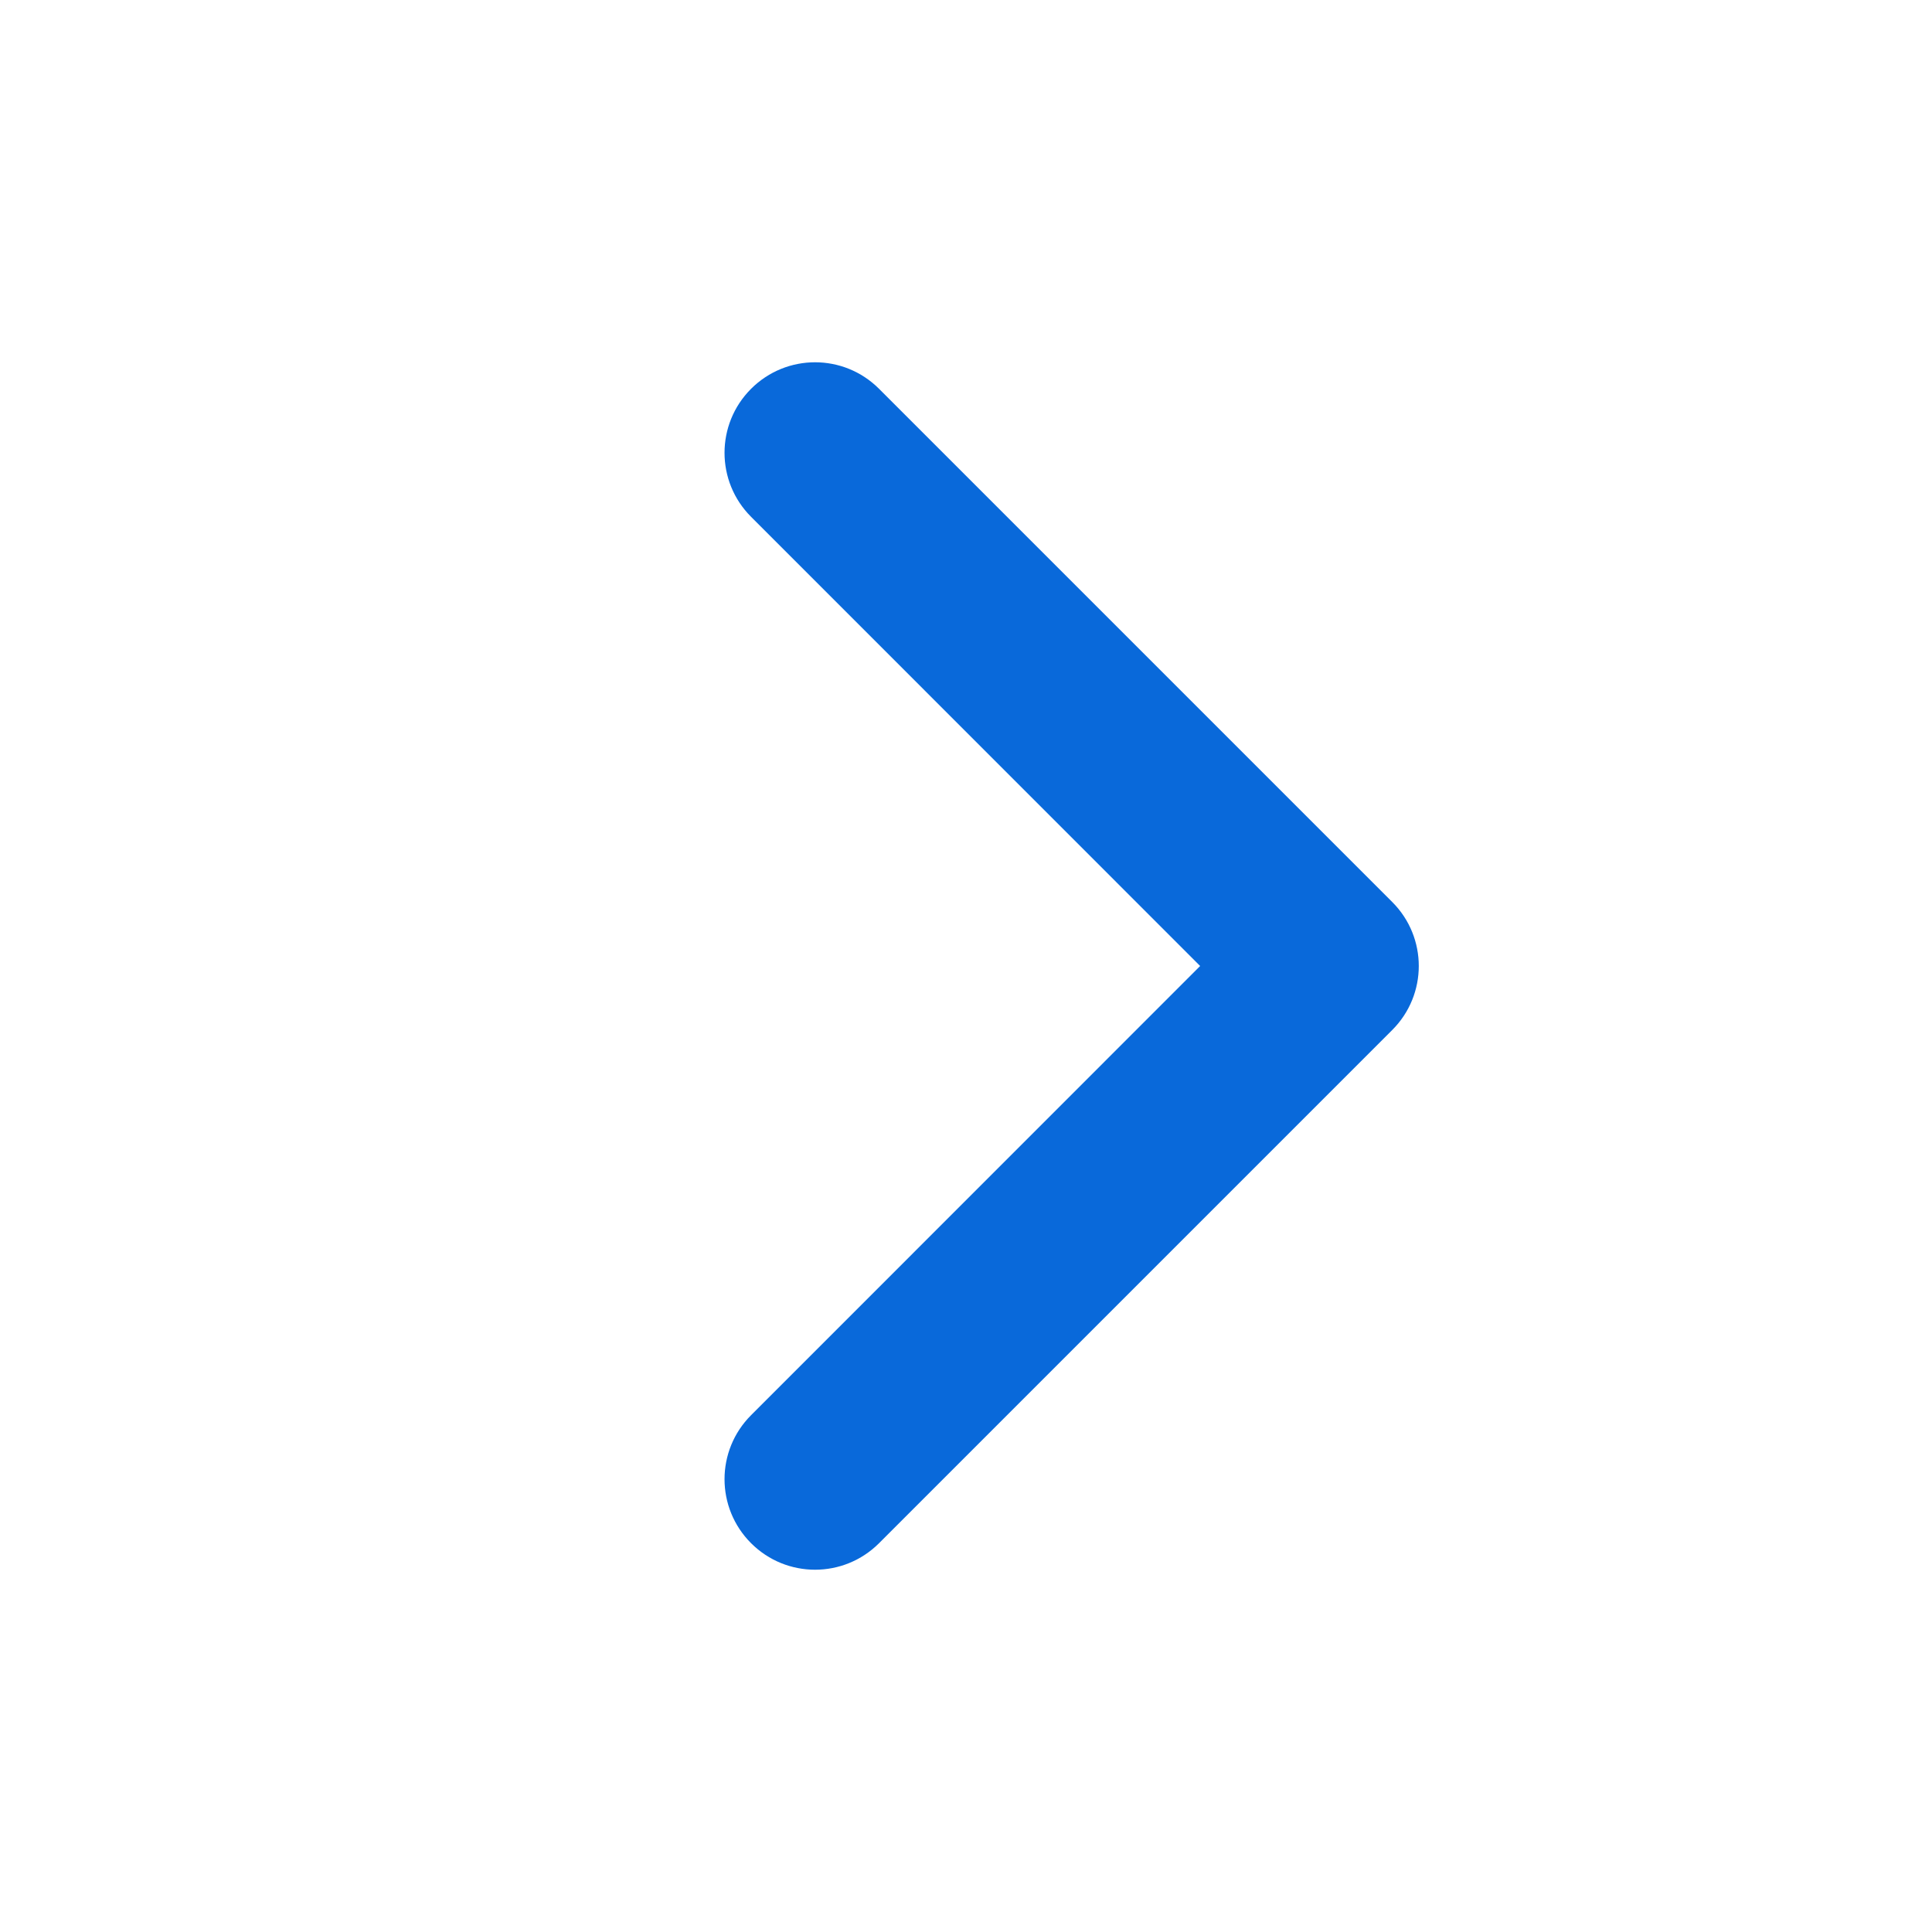
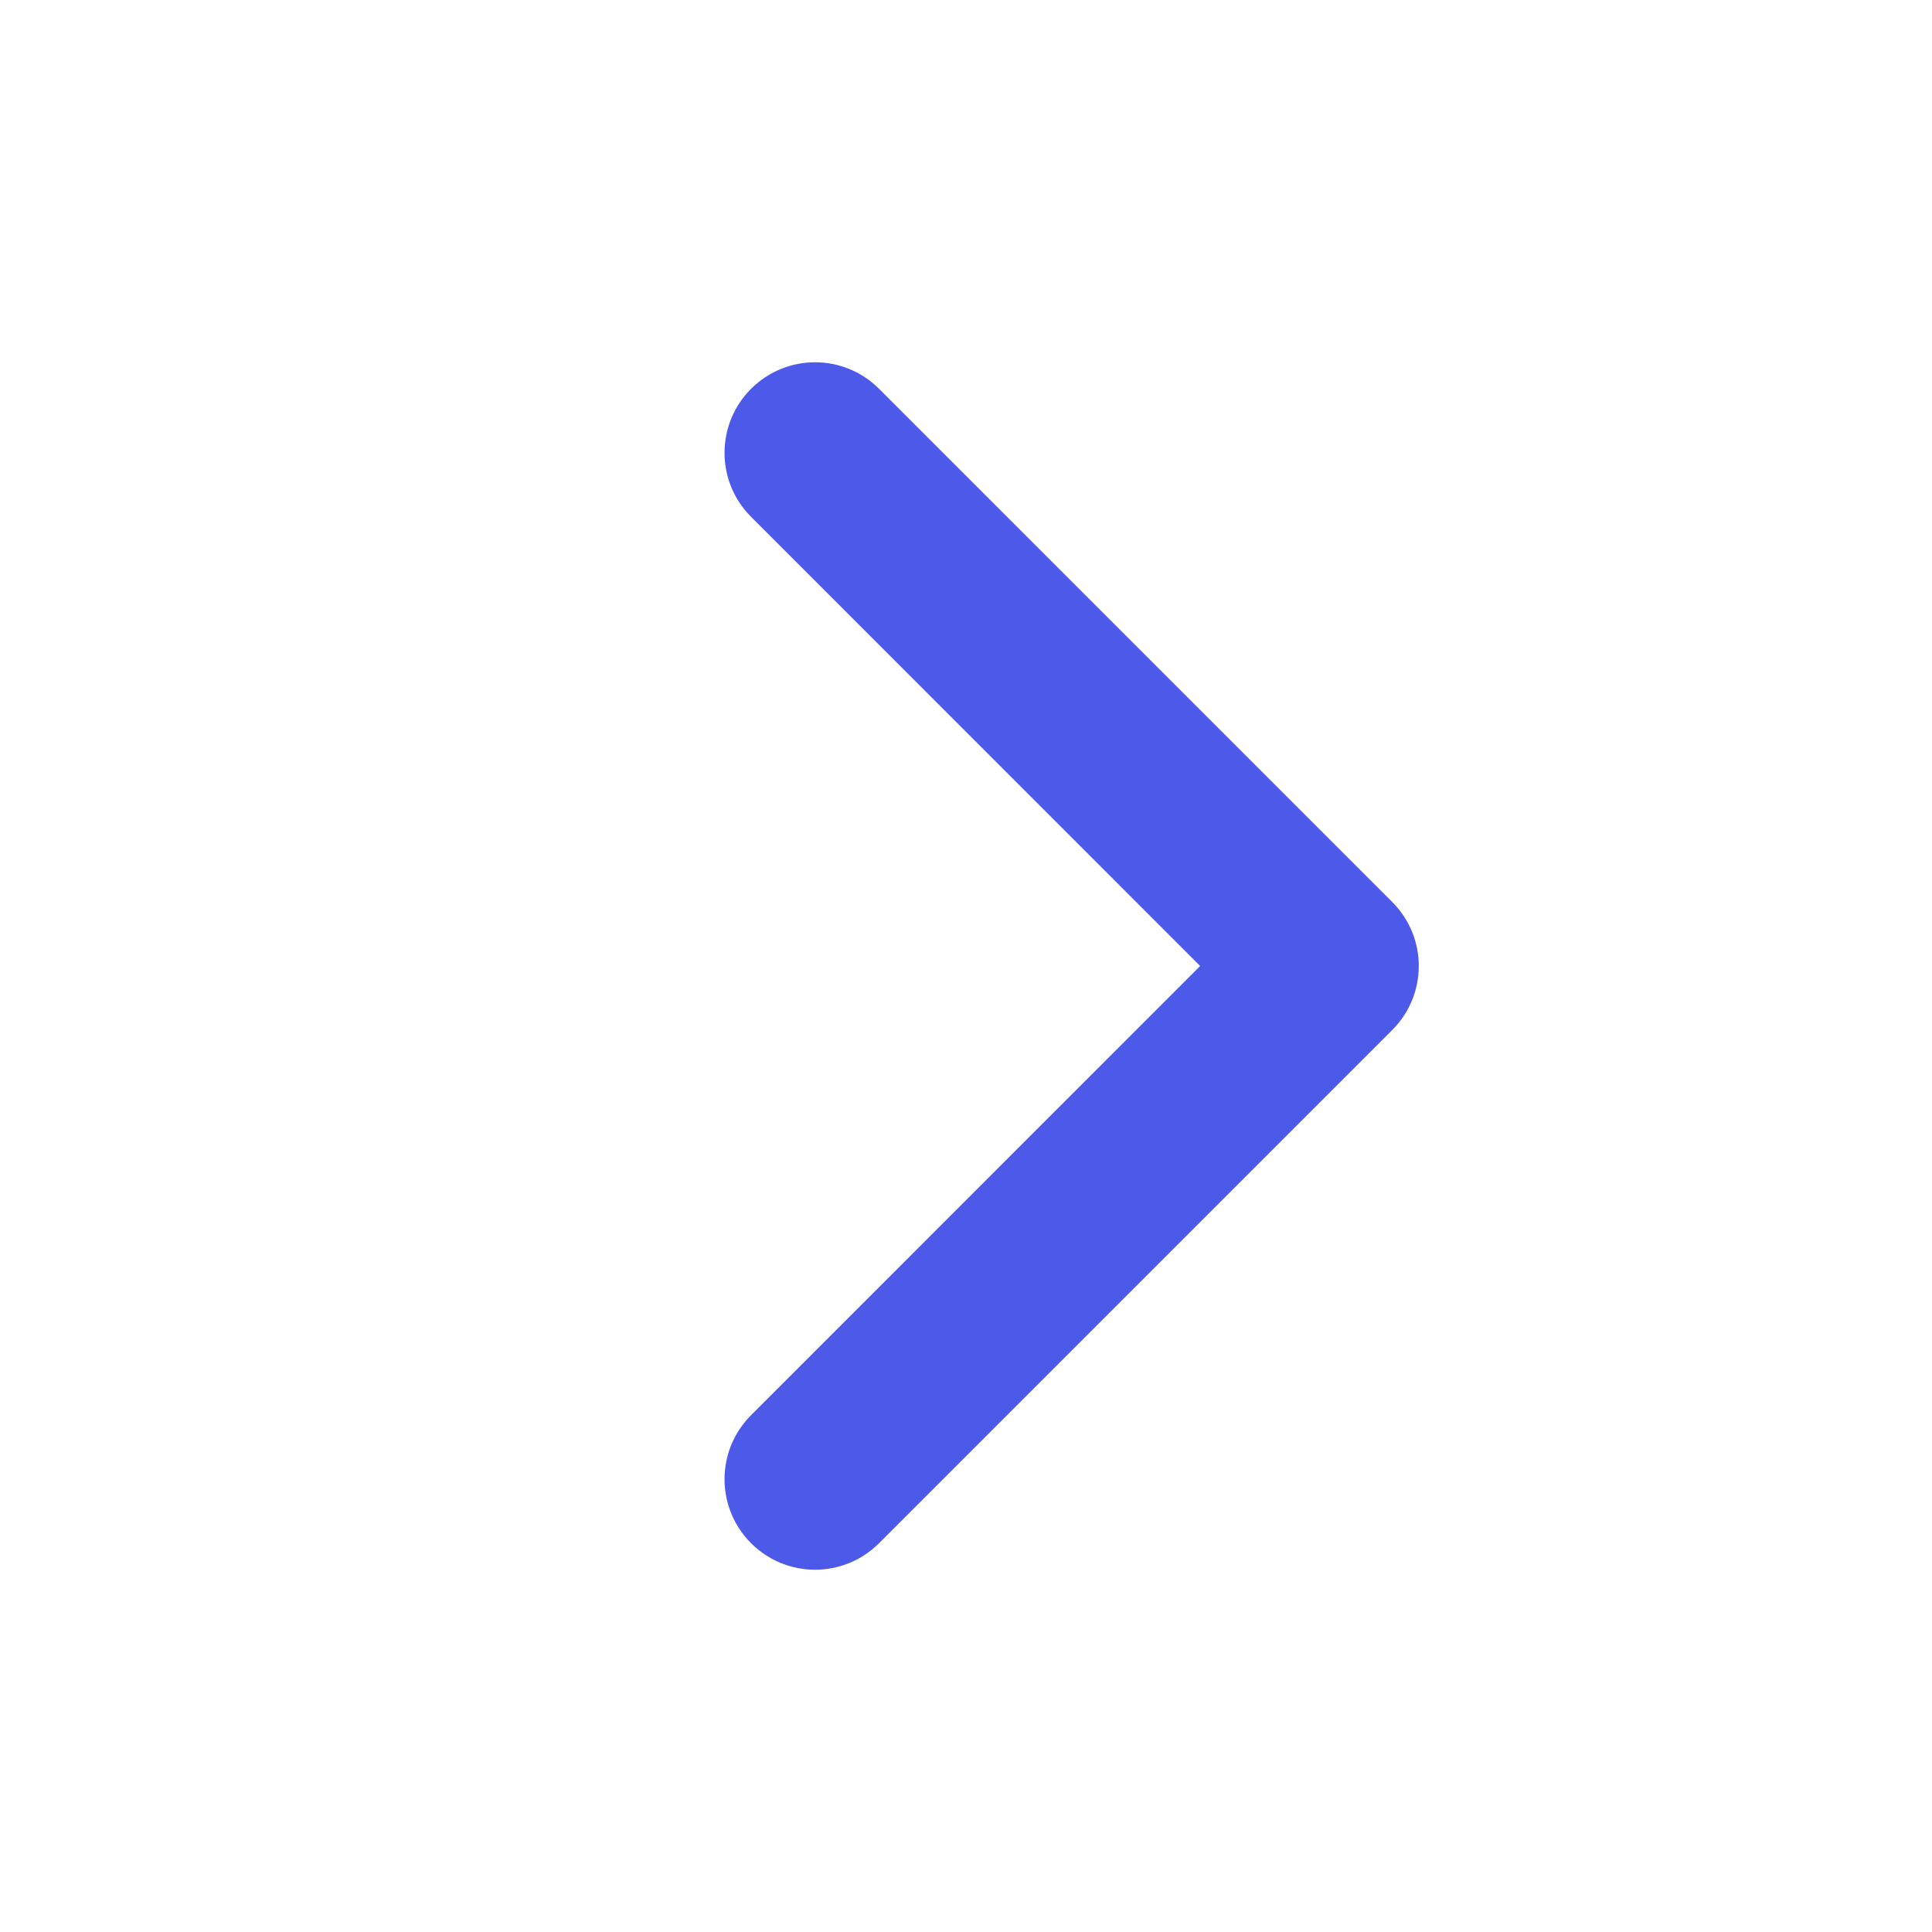
<svg xmlns="http://www.w3.org/2000/svg" width="16" height="16" viewBox="0 0 16 16" fill="none">
-   <path fillRule="evenodd" clipRule="evenodd" d="M6.22 3.22C6.513 2.927 6.987 2.927 7.28 3.22L11.53 7.47C11.823 7.763 11.823 8.237 11.53 8.53L7.28 12.78C6.987 13.073 6.513 13.073 6.22 12.78C5.927 12.487 5.927 12.013 6.22 11.72L9.939 8L6.22 4.28C5.927 3.987 5.927 3.513 6.22 3.22Z" fill="#0969DA" />
+   <path fillRule="evenodd" clipRule="evenodd" d="M6.22 3.22C6.513 2.927 6.987 2.927 7.28 3.22L11.53 7.47C11.823 7.763 11.823 8.237 11.53 8.53L7.28 12.78C6.987 13.073 6.513 13.073 6.22 12.78C5.927 12.487 5.927 12.013 6.22 11.72L9.939 8L6.22 4.28C5.927 3.987 5.927 3.513 6.22 3.22Z" fill="#4D59E8" />
</svg>
